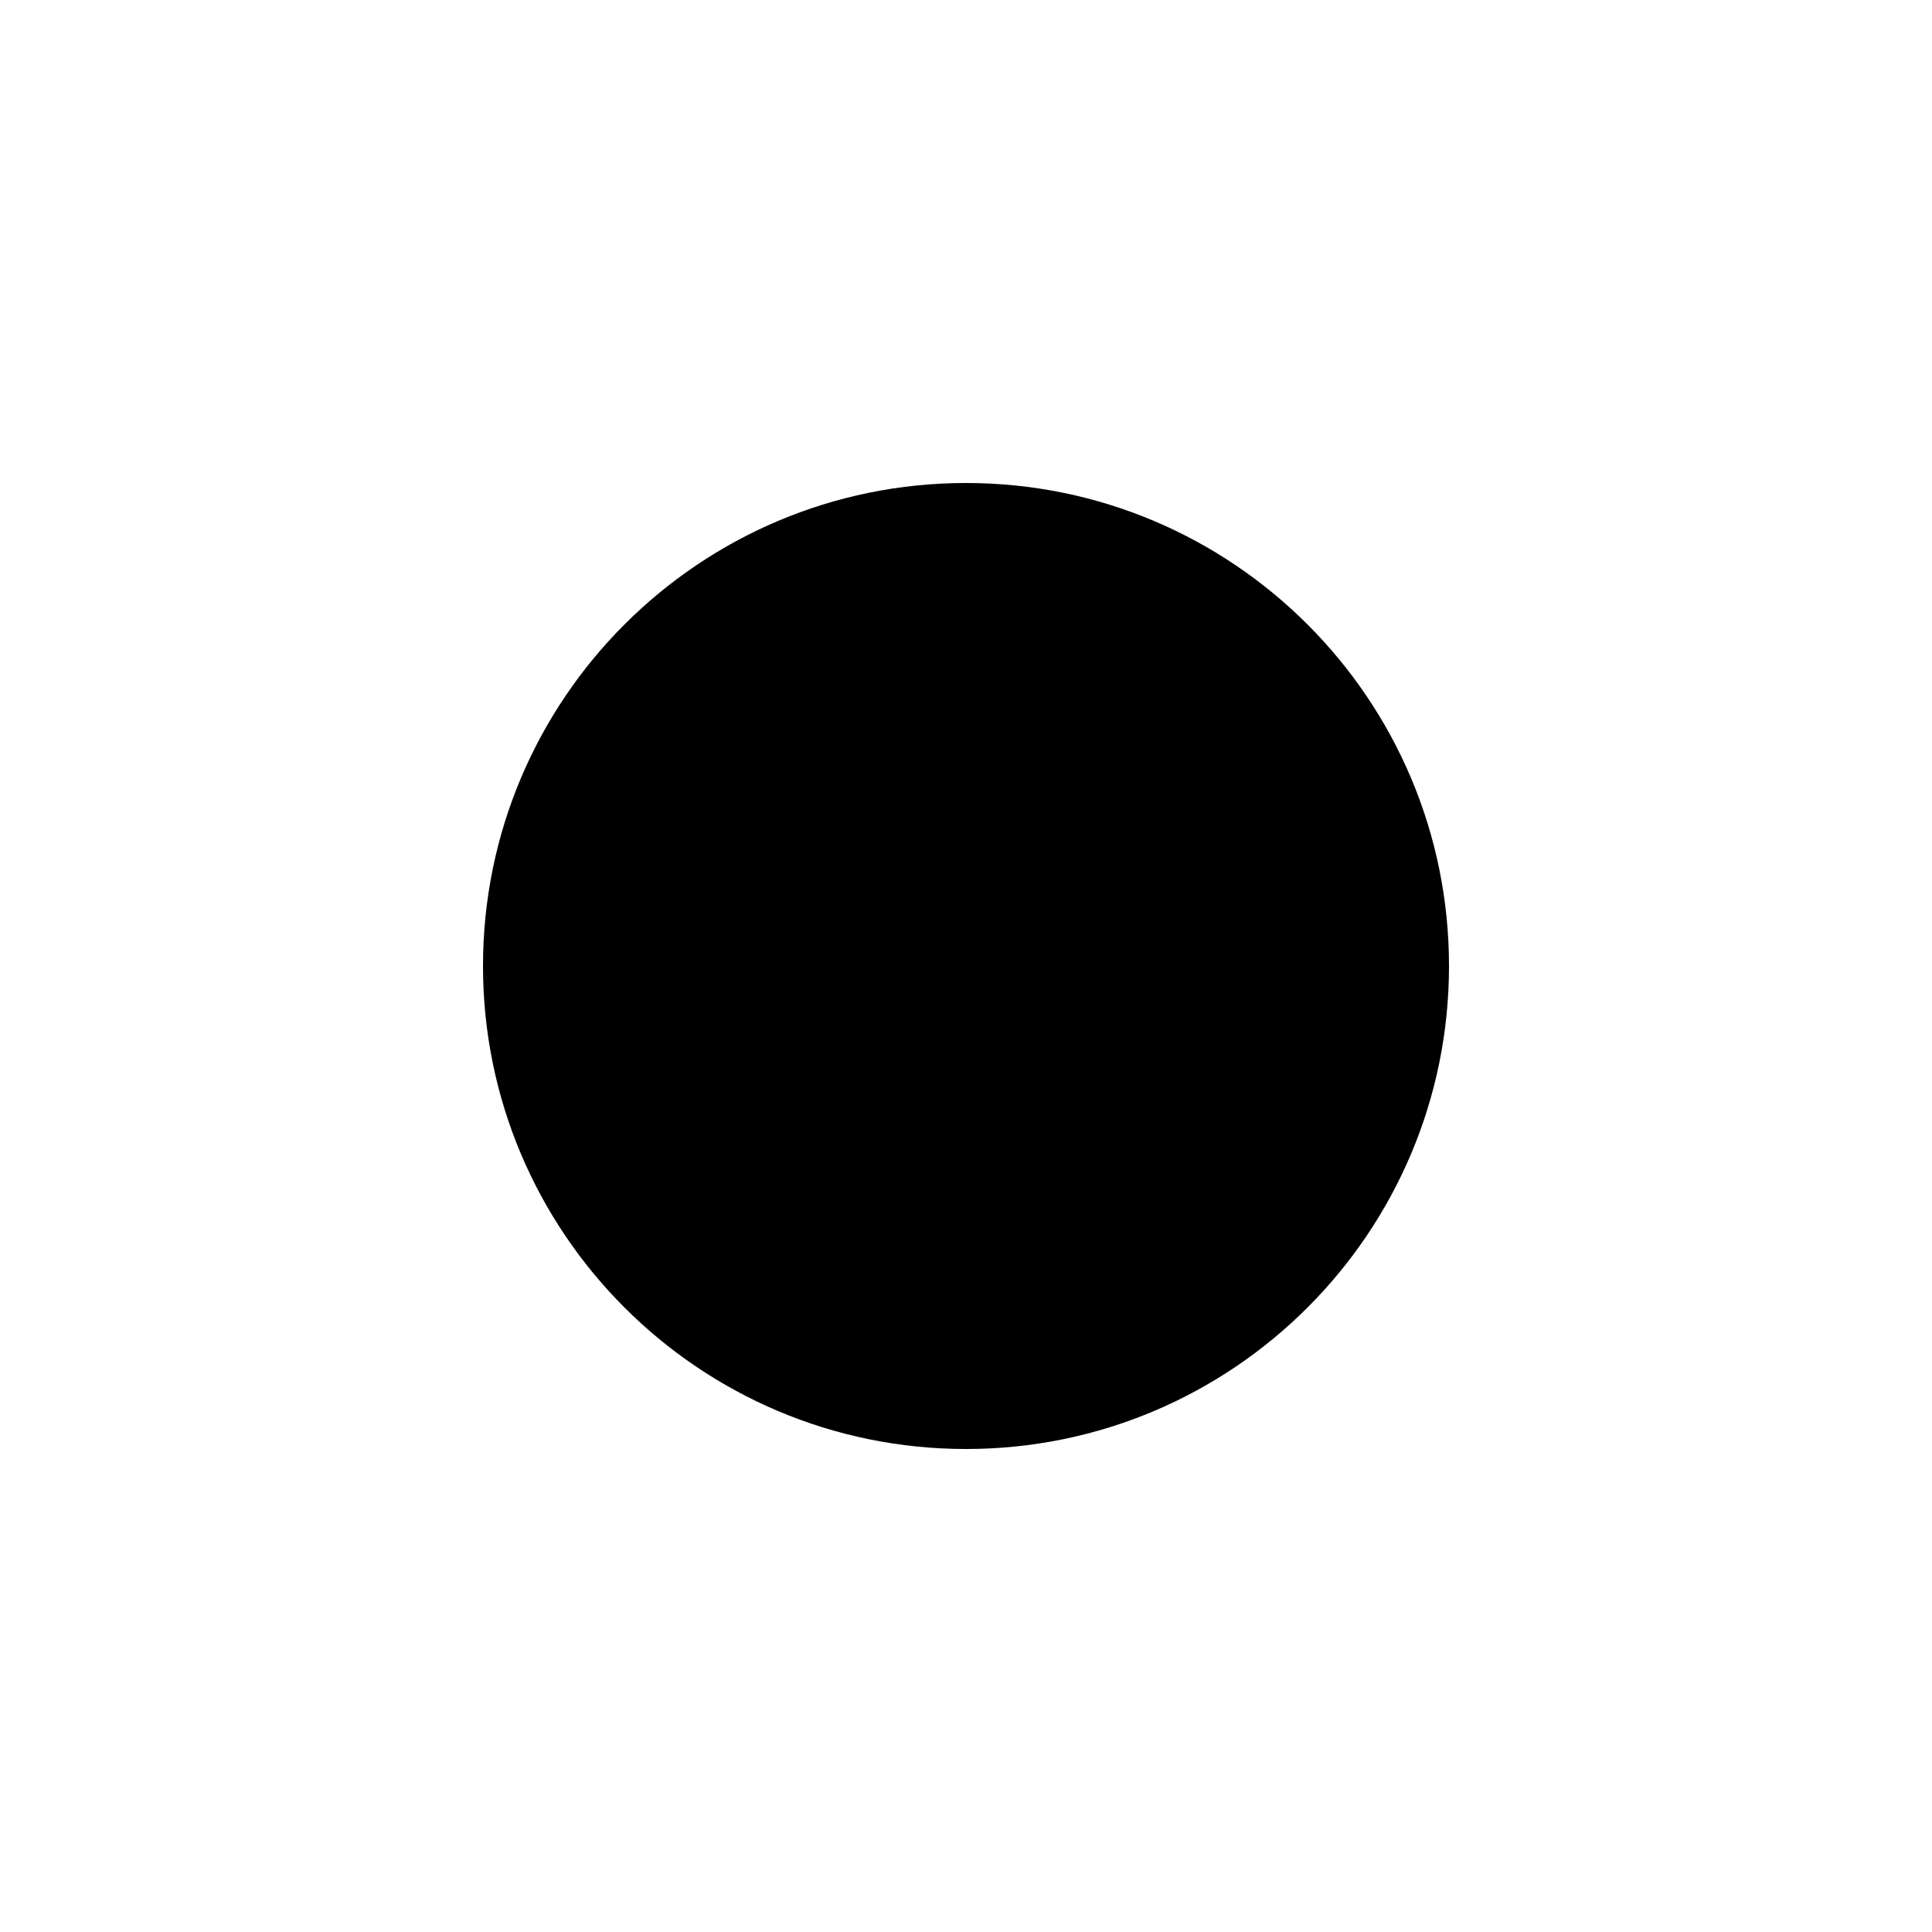
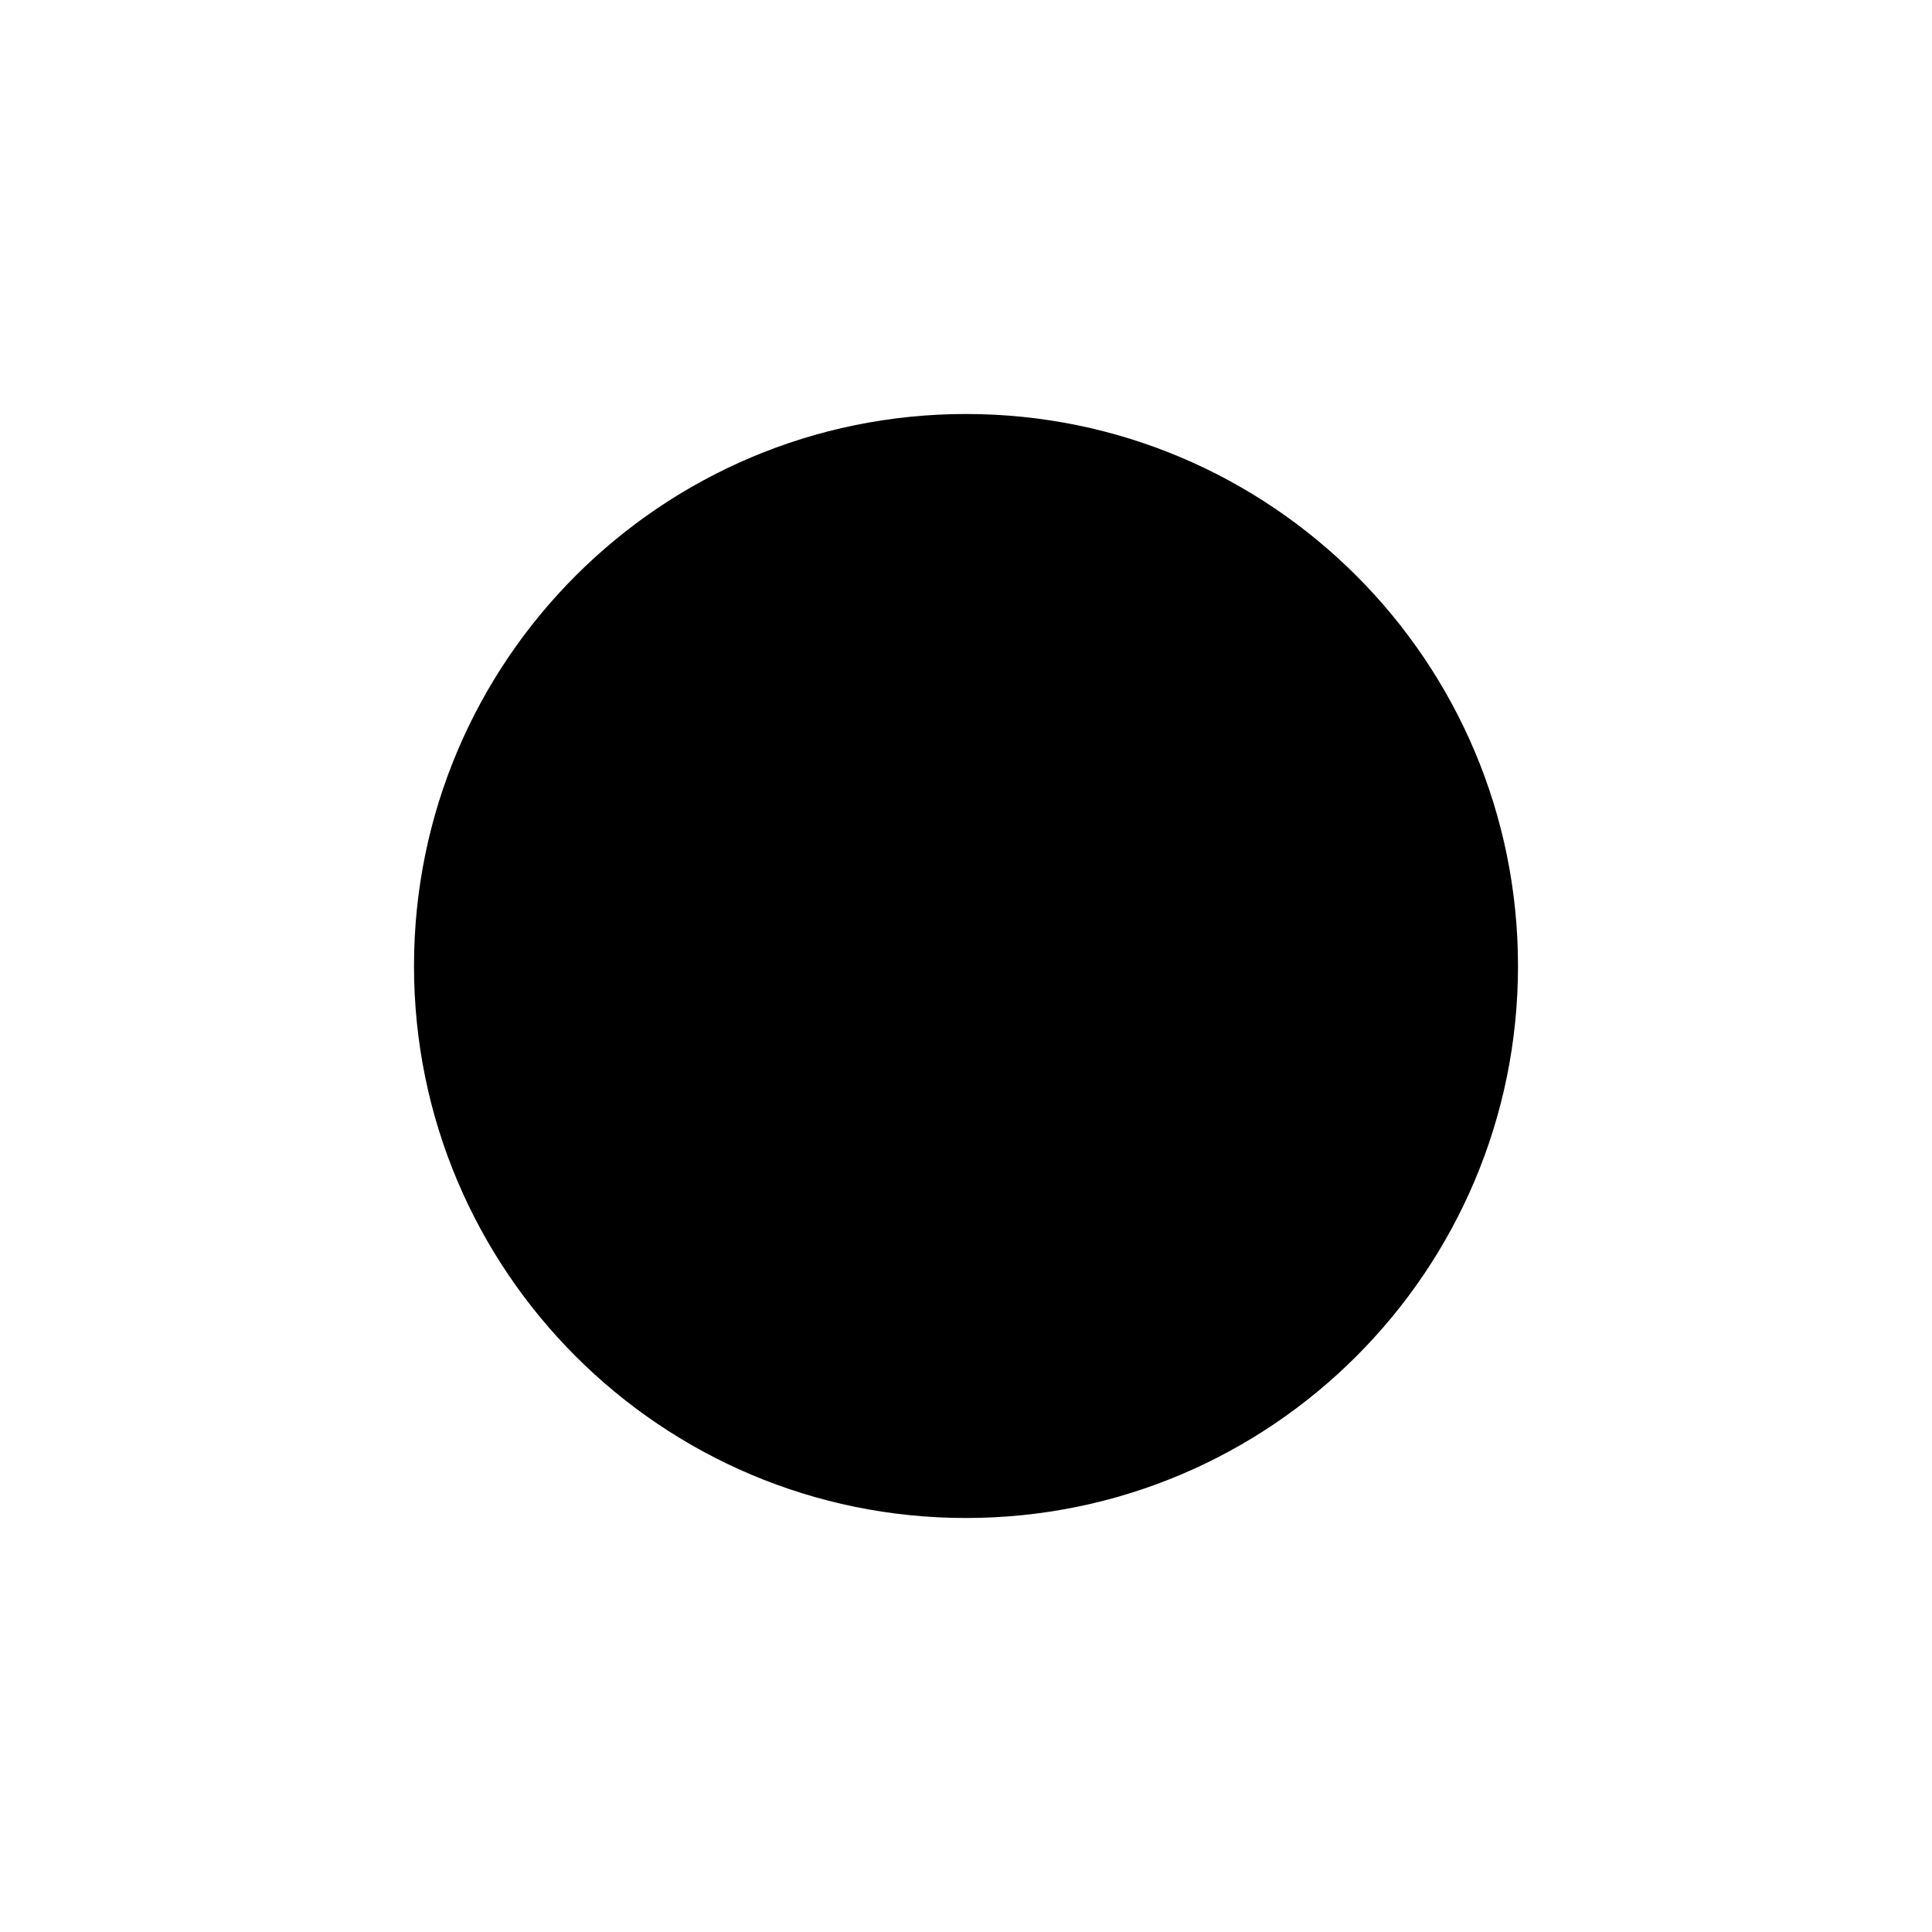
- <svg xmlns="http://www.w3.org/2000/svg" width="16" height="16" viewBox="0 0 16 16" version="1.1" id="svg4">
+ <svg xmlns="http://www.w3.org/2000/svg" width="14" height="14" viewBox="0 0 14 14" version="1.1" id="svg4">
  <defs id="defs8" />
-   <path d="M 8,4 C 5.791,4 4,5.791 4,8 c 0,2.209 1.791,4 4,4 2.209,0 4,-1.791 4,-4 C 12,5.791 10.209,4 8,4 Z" id="path2" style="stroke-width:1" />
+   <path d="M 7,3 C 4.791,3 3,4.791 3,7 3,9.209 4.791,11 7,11 9.209,11 11,9.209 11,7 11,4.791 9.209,3 7,3 Z" id="path2" style="stroke-width:1" />
</svg>
